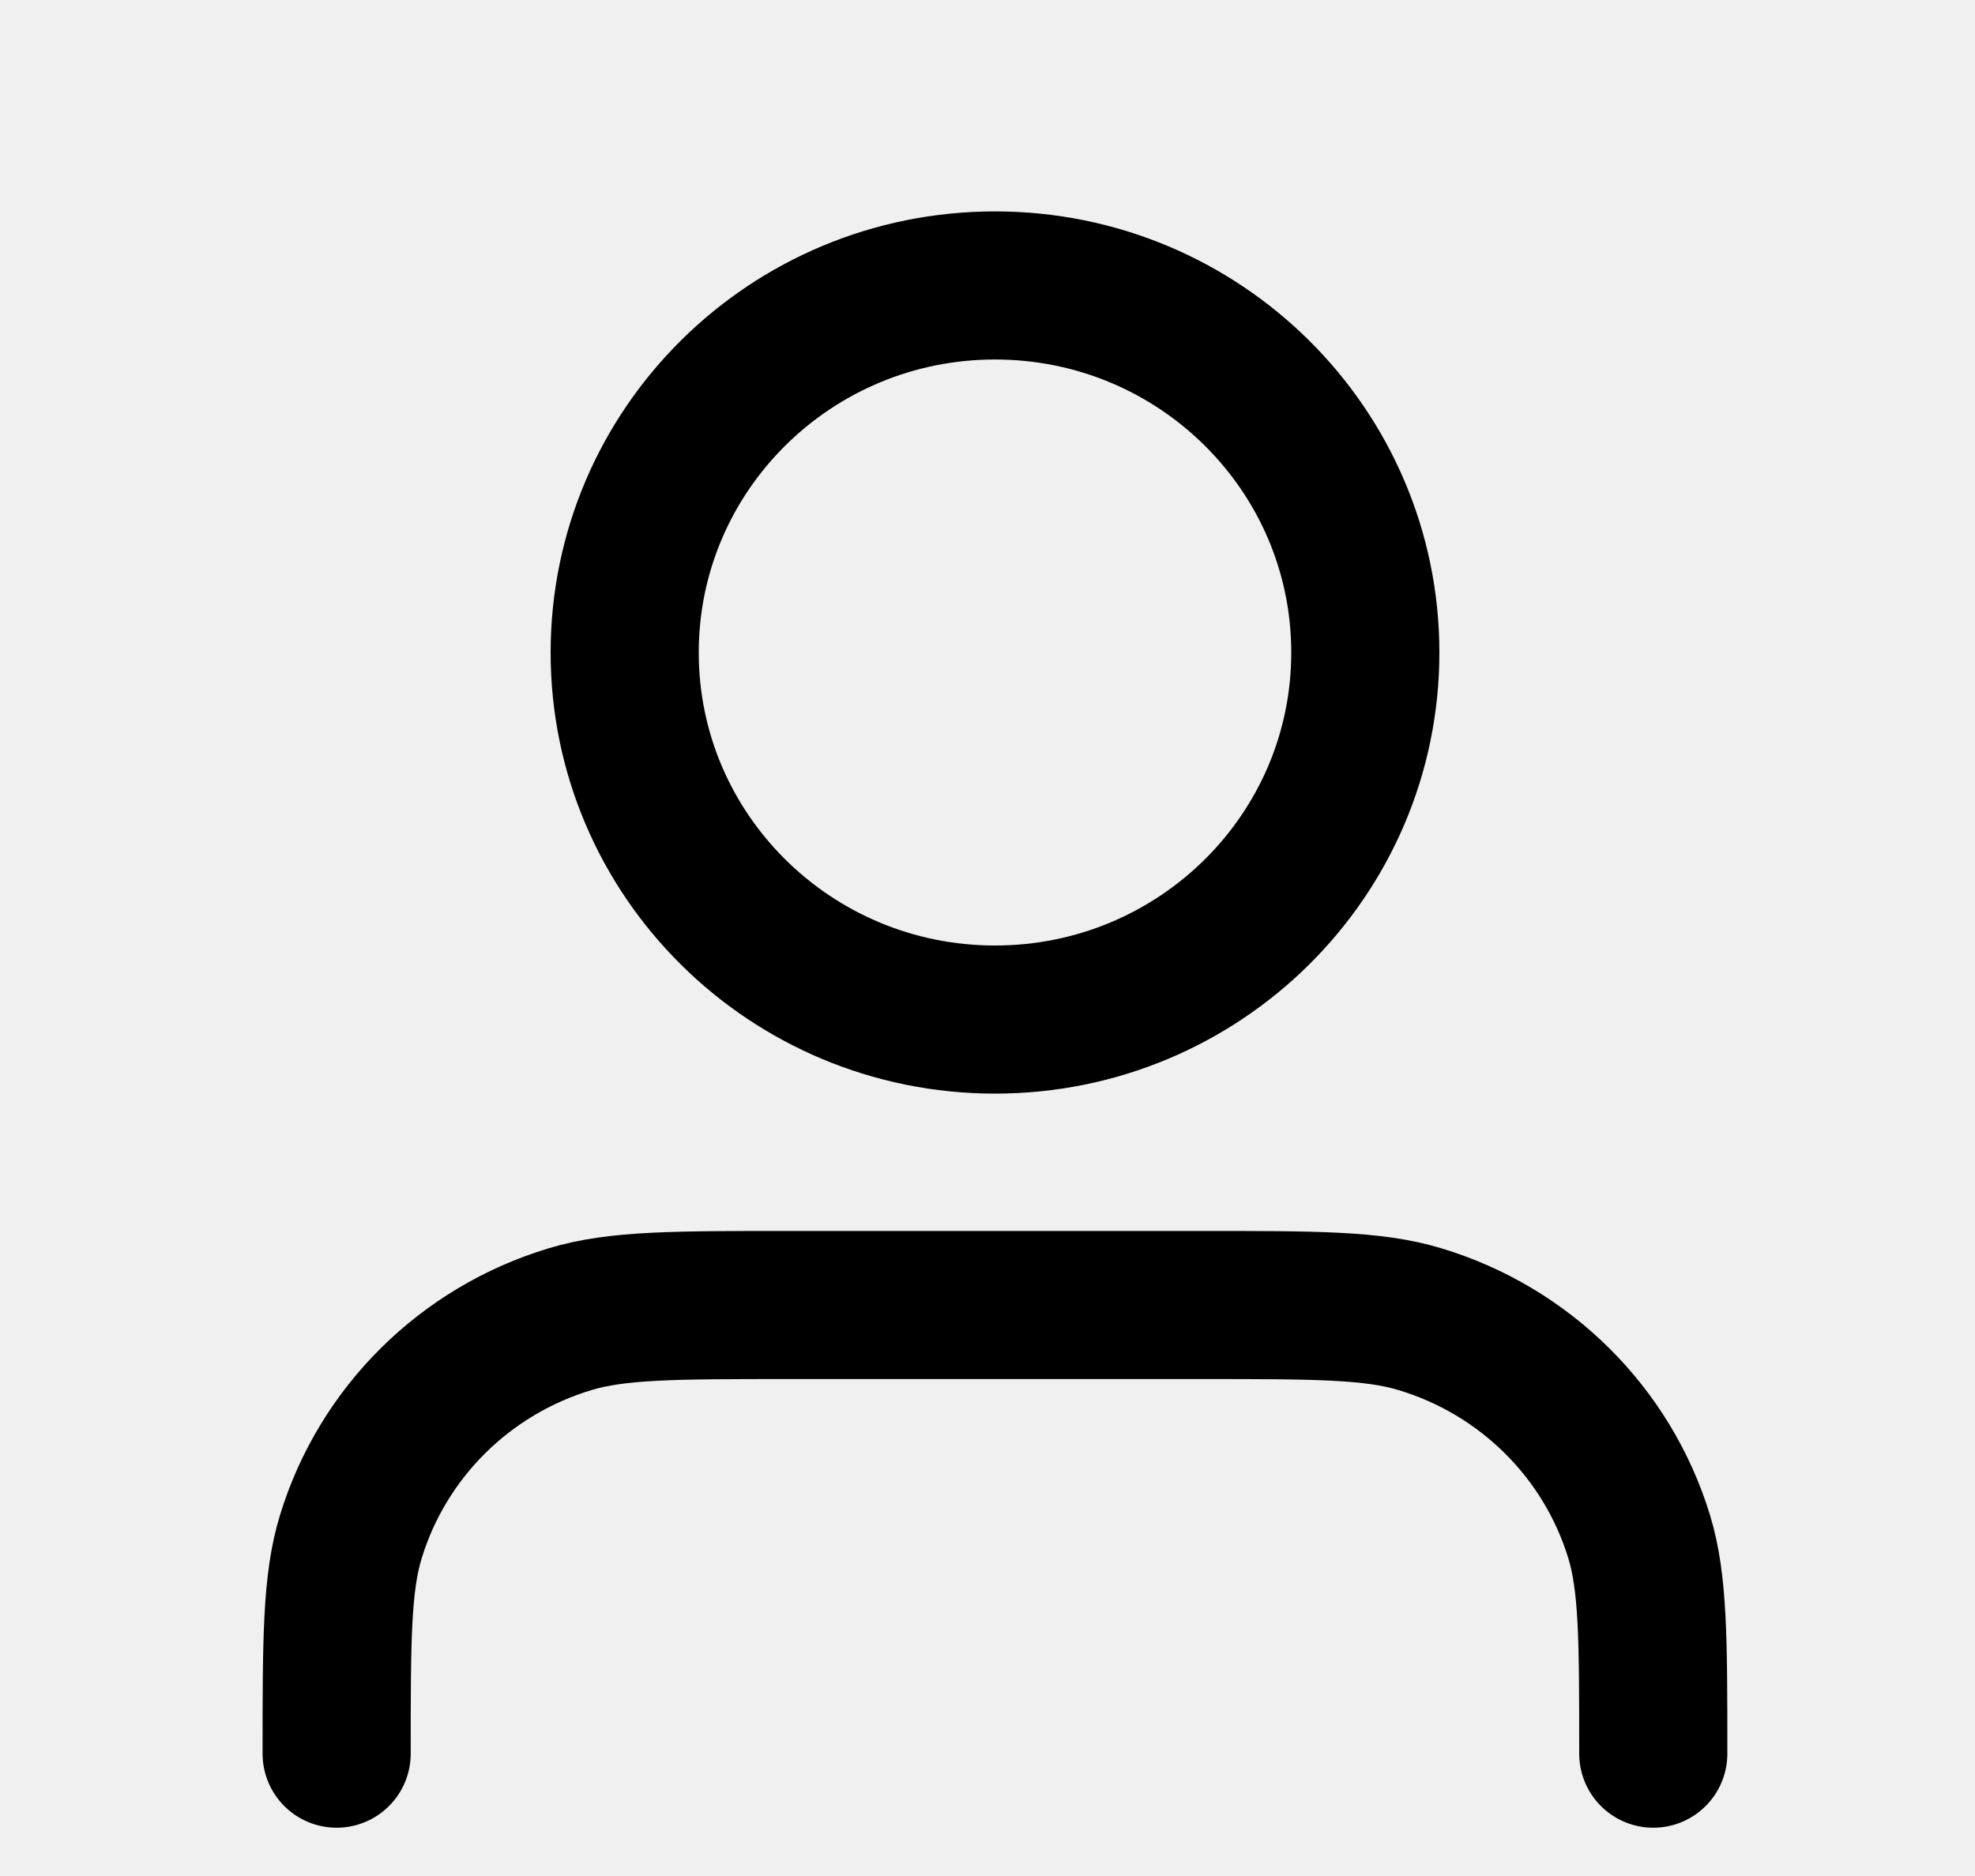
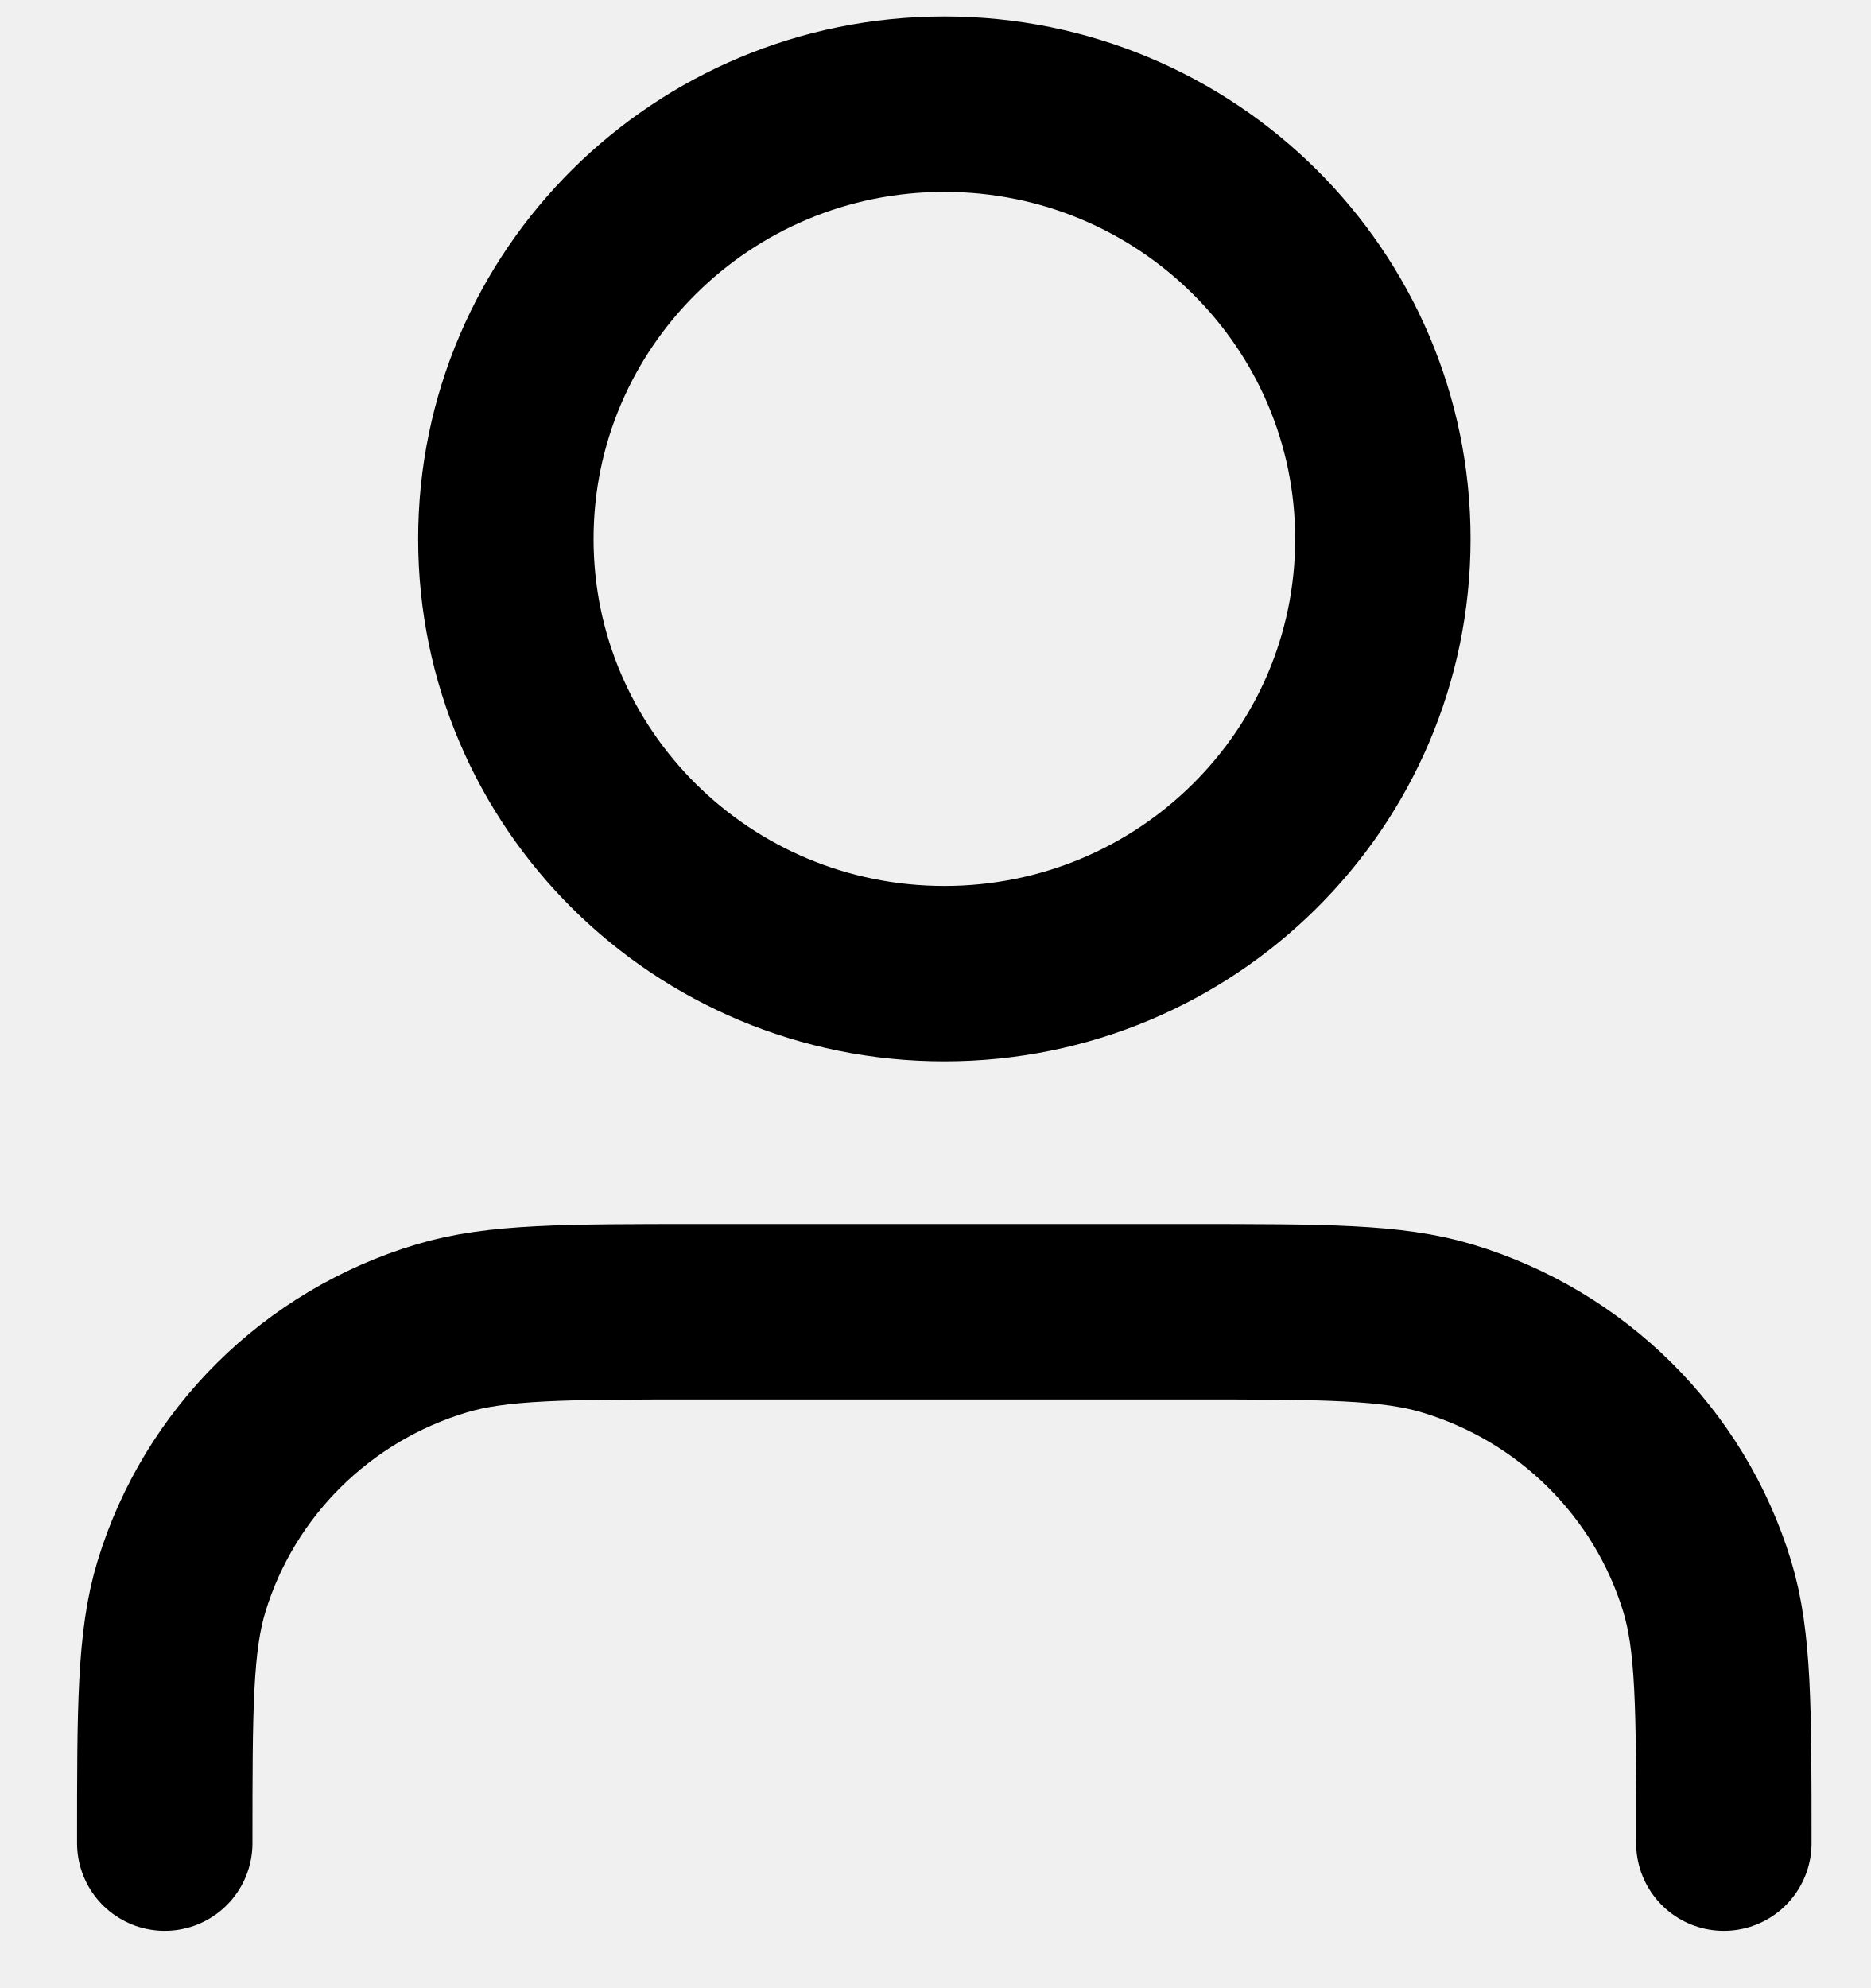
- <svg xmlns="http://www.w3.org/2000/svg" width="20" height="19" viewBox="0 0 20 19" fill="none">
-   <path d="M16.742 17.761C16.742 16.608 16.742 16.032 16.599 15.563C16.276 14.507 15.442 13.68 14.377 13.36C13.904 13.217 13.322 13.217 12.159 13.217H7.993C6.83 13.217 6.248 13.217 5.775 13.36C4.71 13.68 3.876 14.507 3.553 15.563C3.409 16.032 3.409 16.608 3.409 17.761M13.826 6.609C13.826 8.662 12.147 10.326 10.076 10.326C8.005 10.326 6.326 8.662 6.326 6.609C6.326 4.556 8.005 2.891 10.076 2.891C12.147 2.891 13.826 4.556 13.826 6.609Z" stroke="black" stroke-width="1.5" stroke-linecap="round" stroke-linejoin="round" />
+ <svg xmlns="http://www.w3.org/2000/svg" width="16" height="17" viewBox="0 0 16 17" fill="none">
+   <g clip-path="url(#clip0_340_1003)">
+     <path d="M14.742 15.761C14.742 14.608 14.742 14.032 14.599 13.563C14.276 12.507 13.442 11.68 12.377 11.36C11.904 11.217 11.322 11.217 10.159 11.217H5.993C4.83 11.217 4.248 11.217 3.775 11.36C2.71 11.68 1.876 12.507 1.553 13.563C1.409 14.032 1.409 14.608 1.409 15.761M11.826 4.609C11.826 6.662 10.147 8.326 8.076 8.326C6.005 8.326 4.326 6.662 4.326 4.609C4.326 2.556 6.005 0.891 8.076 0.891C10.147 0.891 11.826 2.556 11.826 4.609Z" stroke="black" stroke-width="1.5" stroke-linecap="round" stroke-linejoin="round" />
+   </g>
+   <defs>
+     <clipPath id="clip0_340_1003">
+       <rect width="16" height="17" fill="white" />
+     </clipPath>
+   </defs>
</svg>
